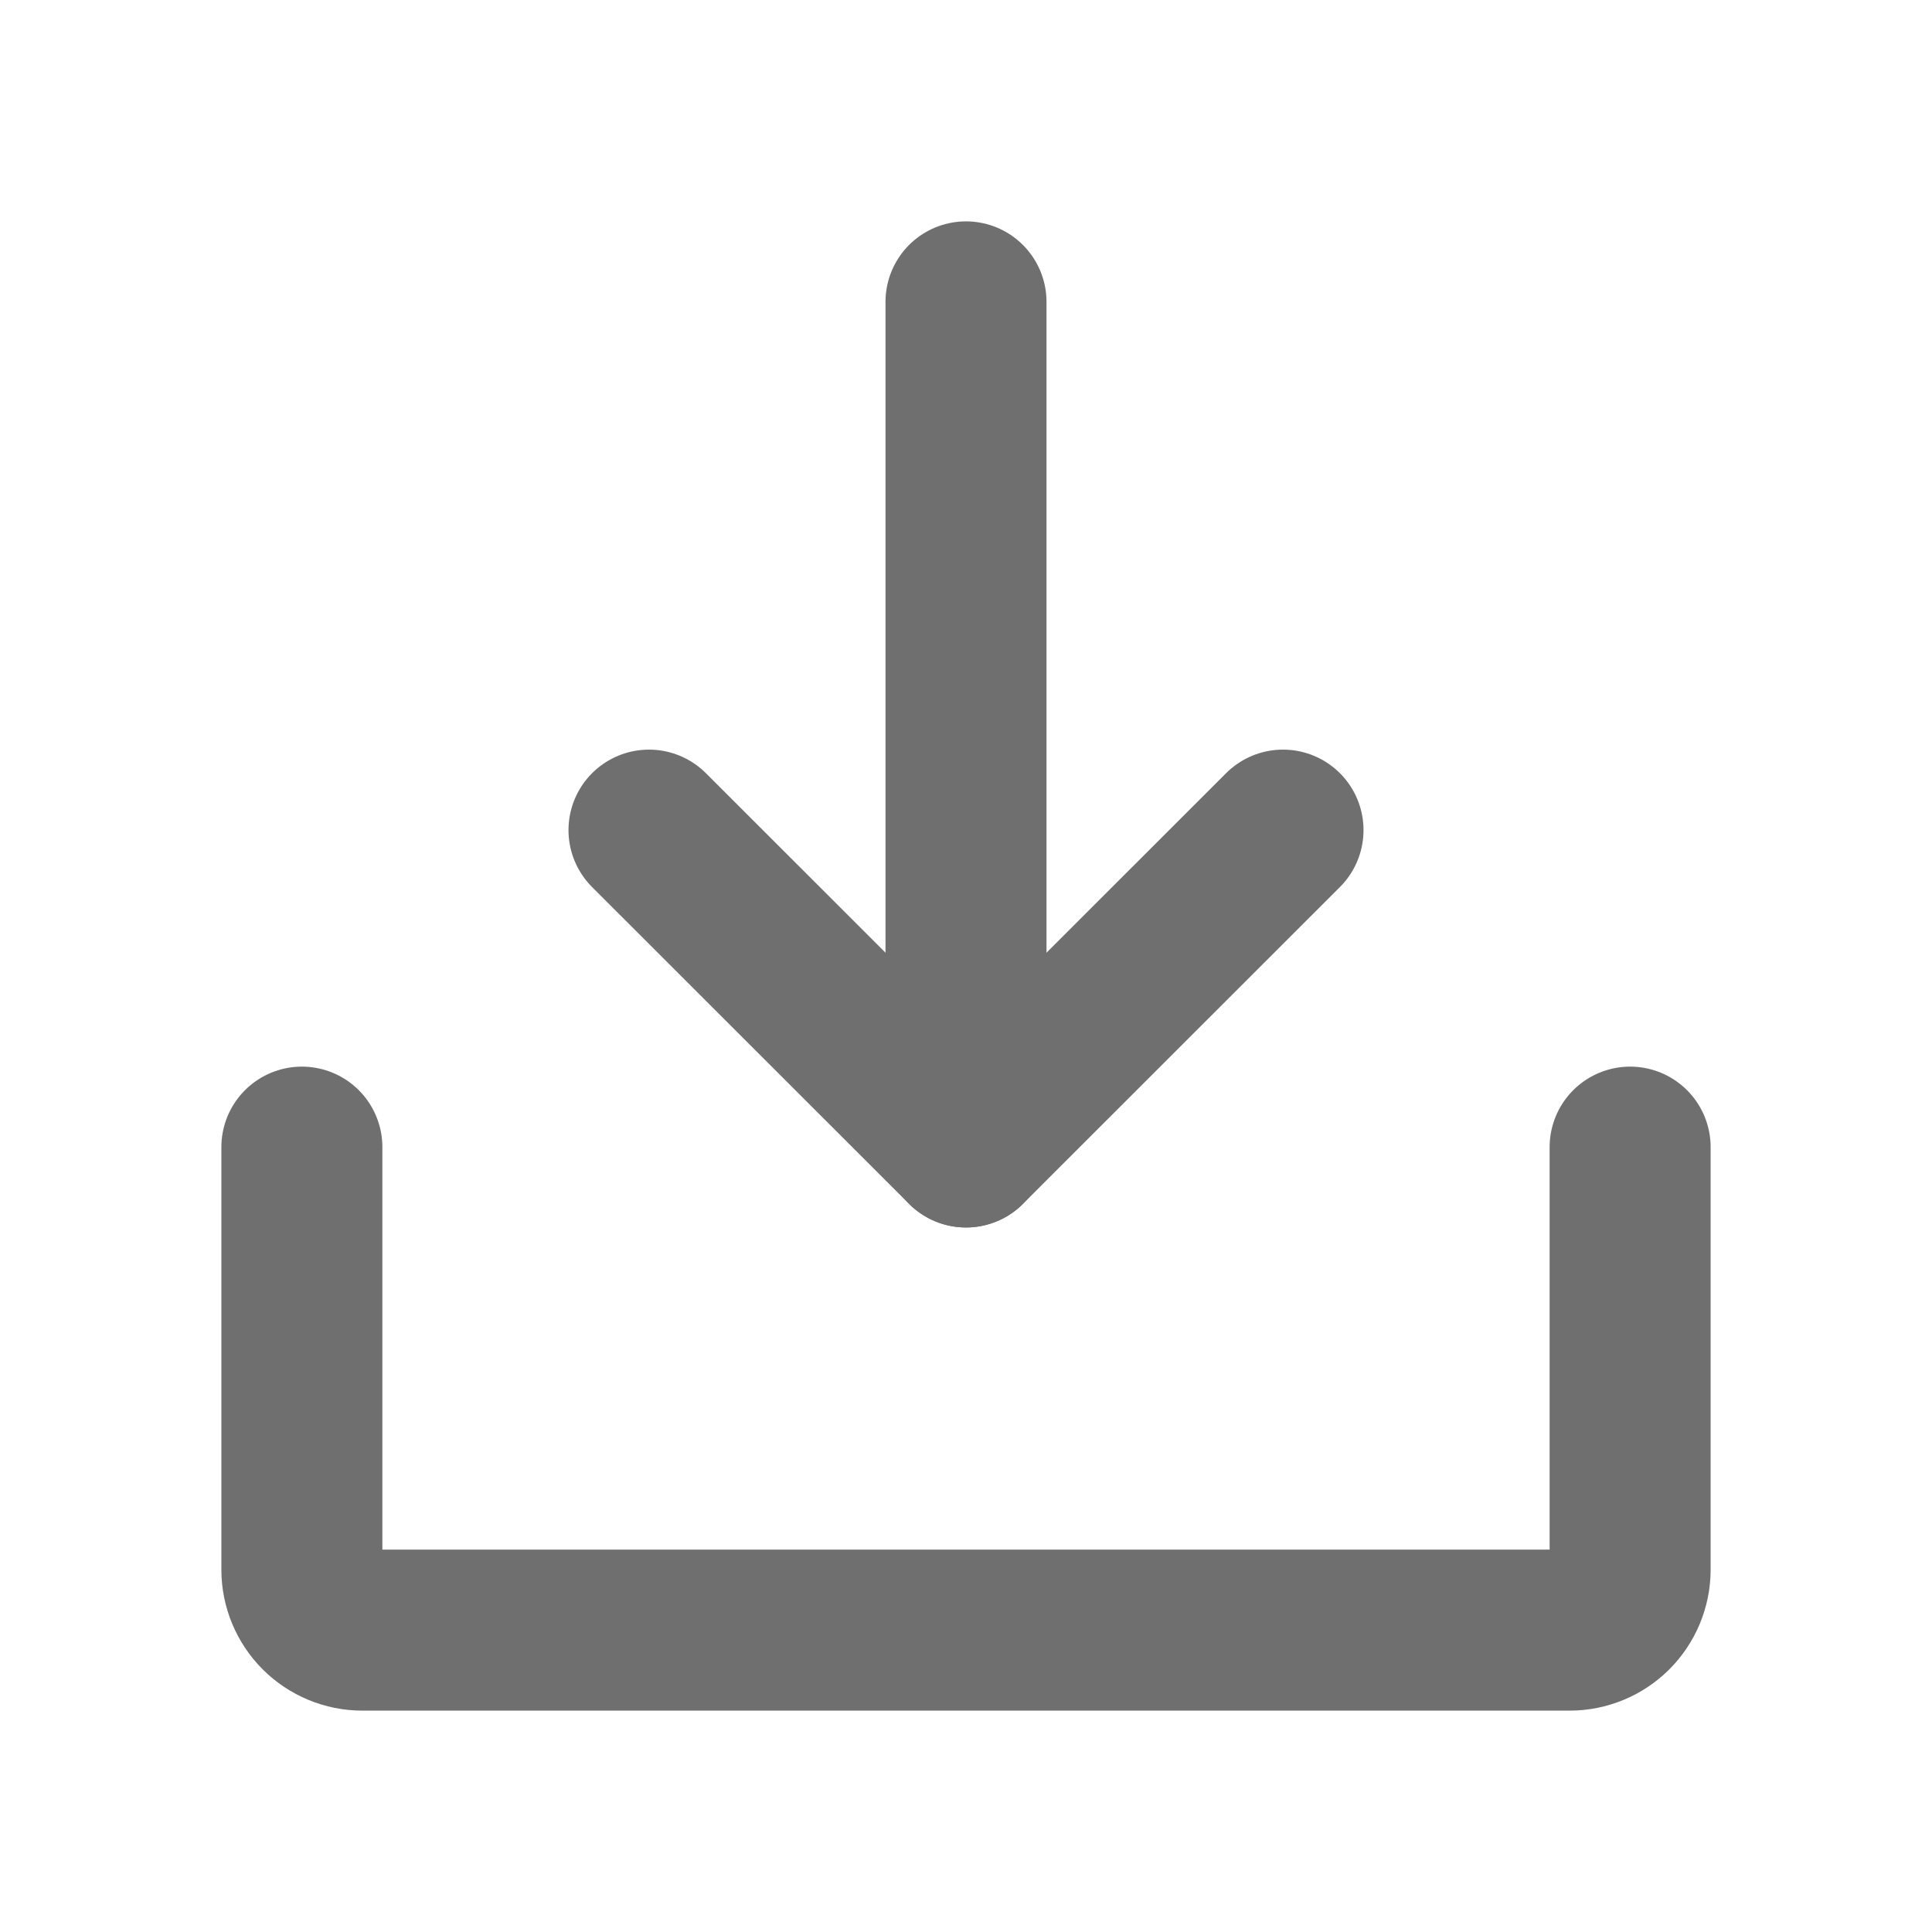
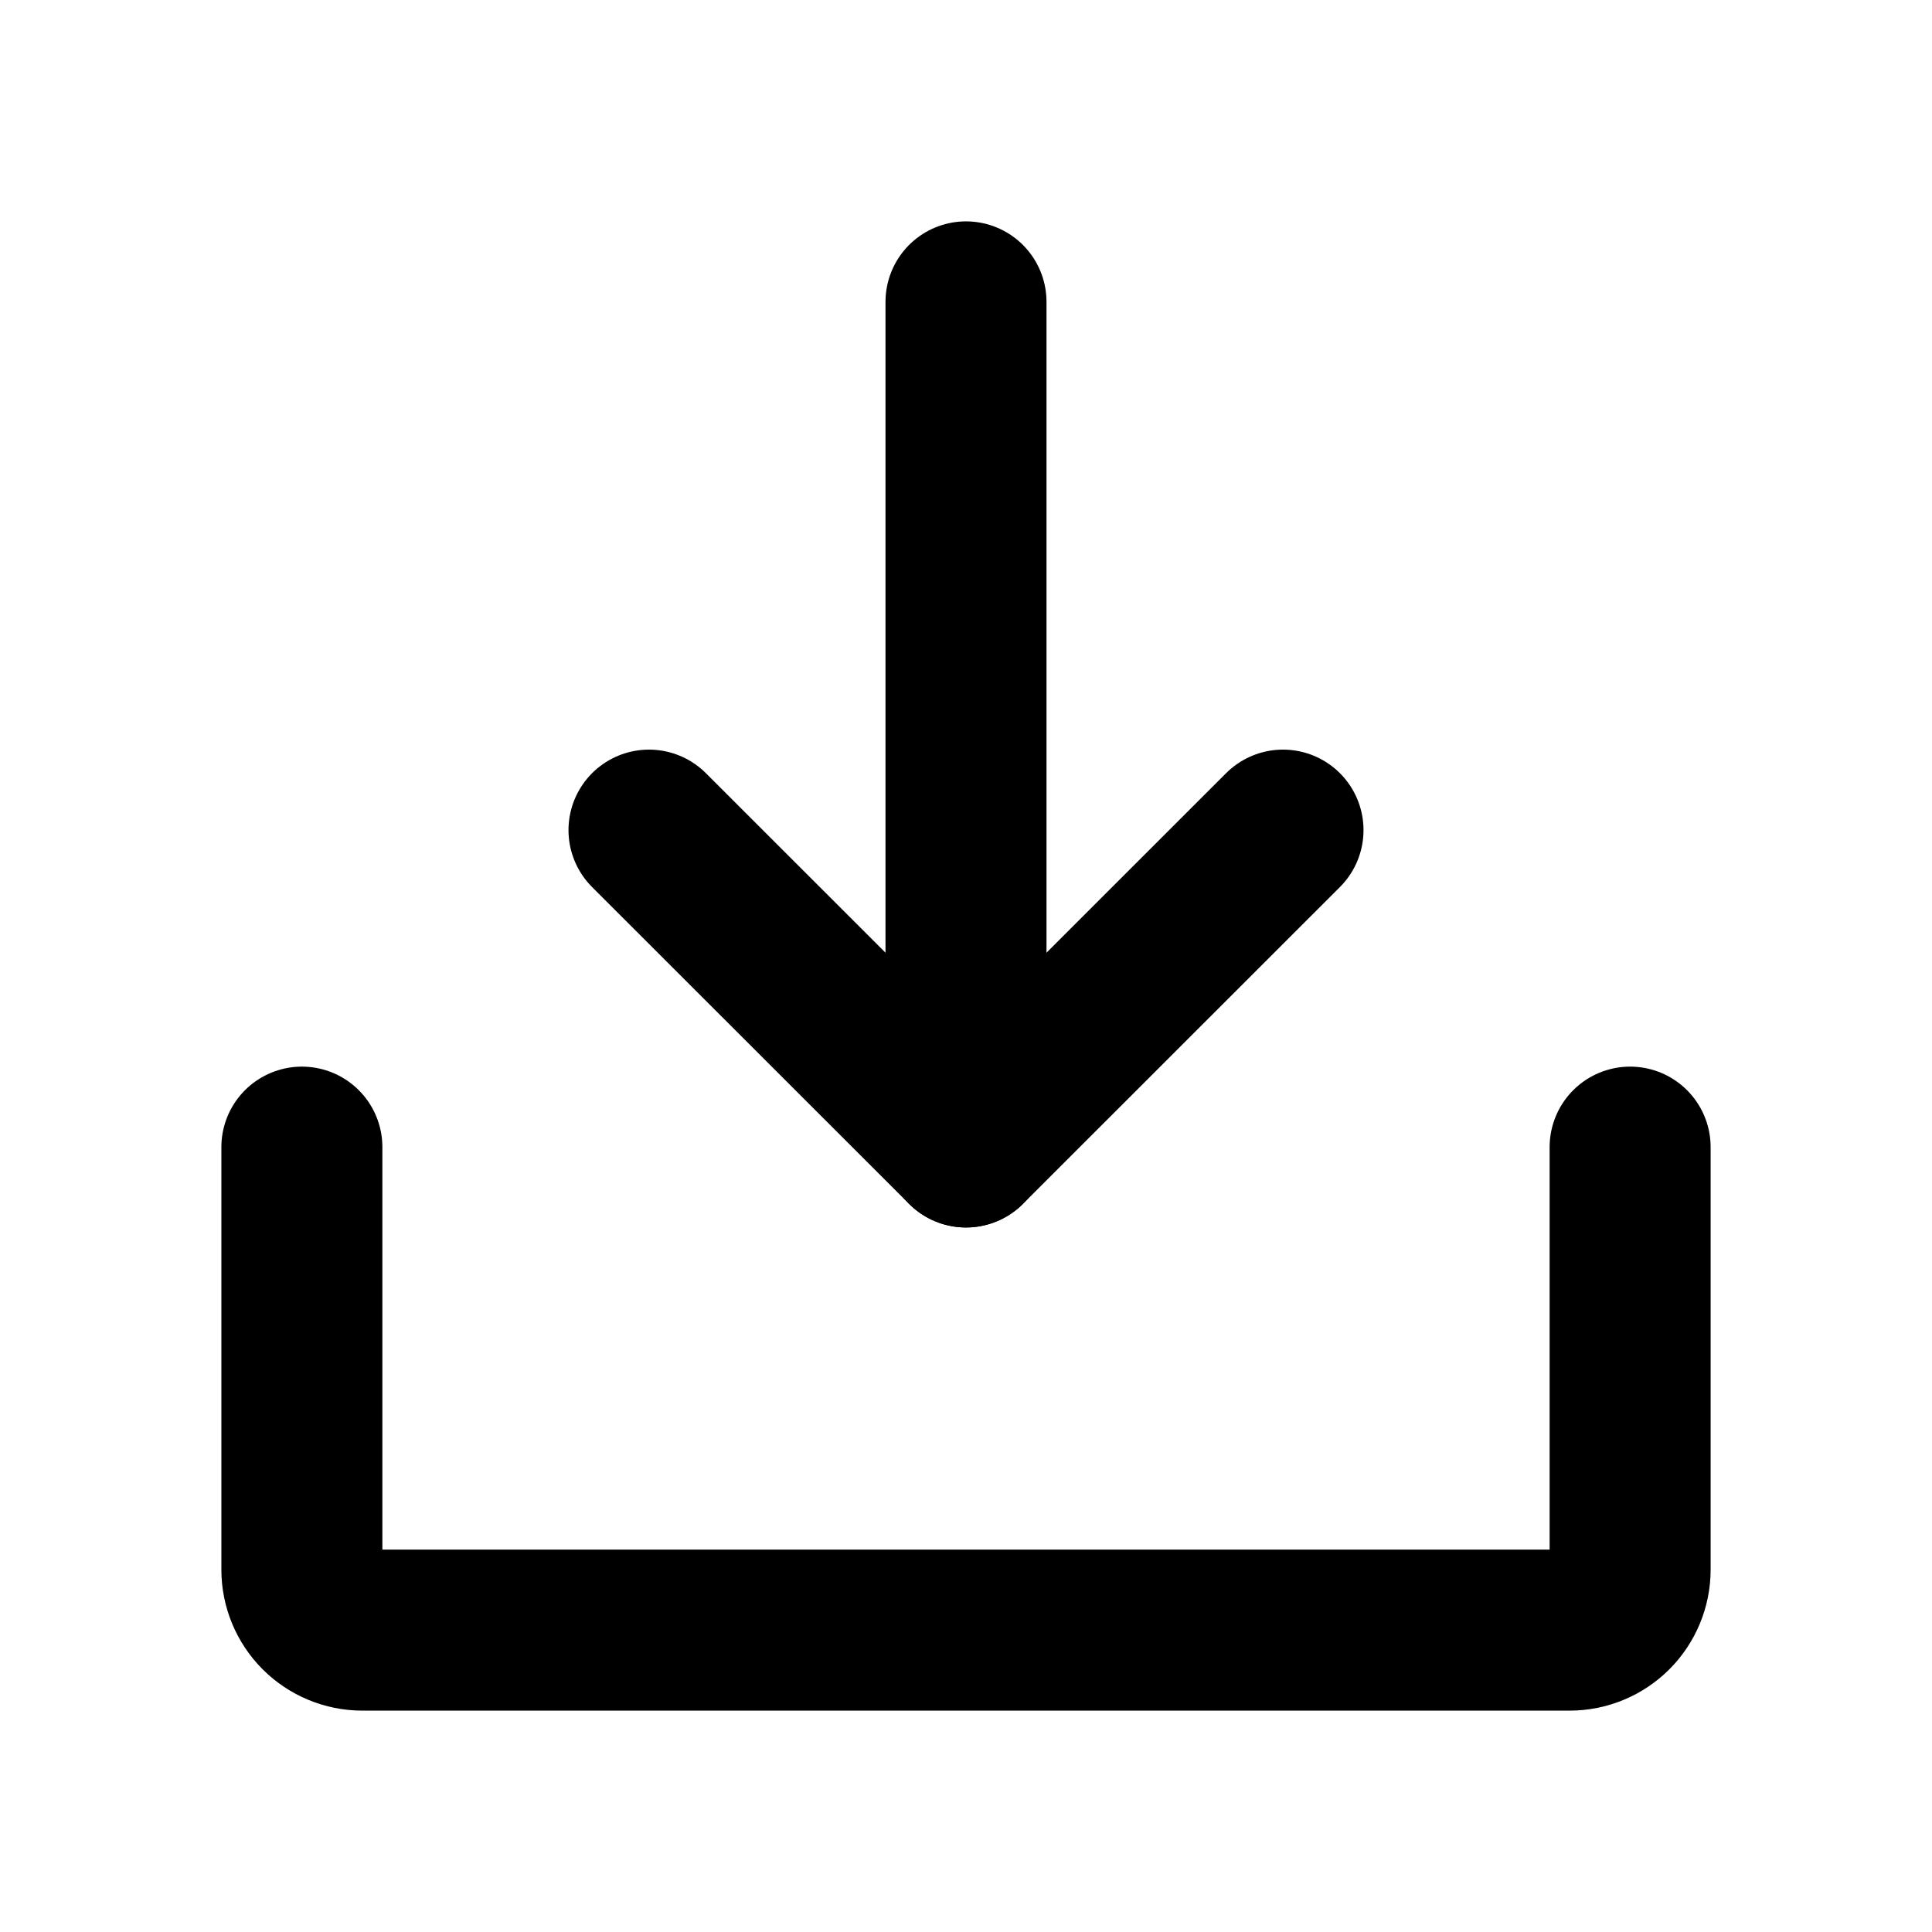
<svg xmlns="http://www.w3.org/2000/svg" width="12" height="12" viewBox="0 0 12 12" fill="none">
-   <path d="M4.031 5.156L6 7.124L7.969 5.156" stroke="#6F6F6F" stroke-linecap="round" stroke-linejoin="round" />
-   <path d="M6 1.875V7.124" stroke="#6F6F6F" stroke-linecap="round" stroke-linejoin="round" />
-   <path d="M10.125 7.125V9.75C10.125 9.849 10.085 9.945 10.015 10.015C9.945 10.085 9.849 10.125 9.75 10.125H2.25C2.151 10.125 2.055 10.085 1.985 10.015C1.915 9.945 1.875 9.849 1.875 9.75V7.125" stroke="#6F6F6F" stroke-linecap="round" stroke-linejoin="round" />
+   <path d="M4.031 5.156L6 7.124L7.969 5.156" stroke="currentColor" stroke-linecap="round" stroke-linejoin="round" />
+   <path d="M6 1.875V7.124" stroke="currentColor" stroke-linecap="round" stroke-linejoin="round" />
+   <path d="M10.125 7.125V9.75C10.125 9.849 10.085 9.945 10.015 10.015C9.945 10.085 9.849 10.125 9.75 10.125H2.25C2.151 10.125 2.055 10.085 1.985 10.015C1.915 9.945 1.875 9.849 1.875 9.75V7.125" stroke="currentColor" stroke-linecap="round" stroke-linejoin="round" />
</svg>
